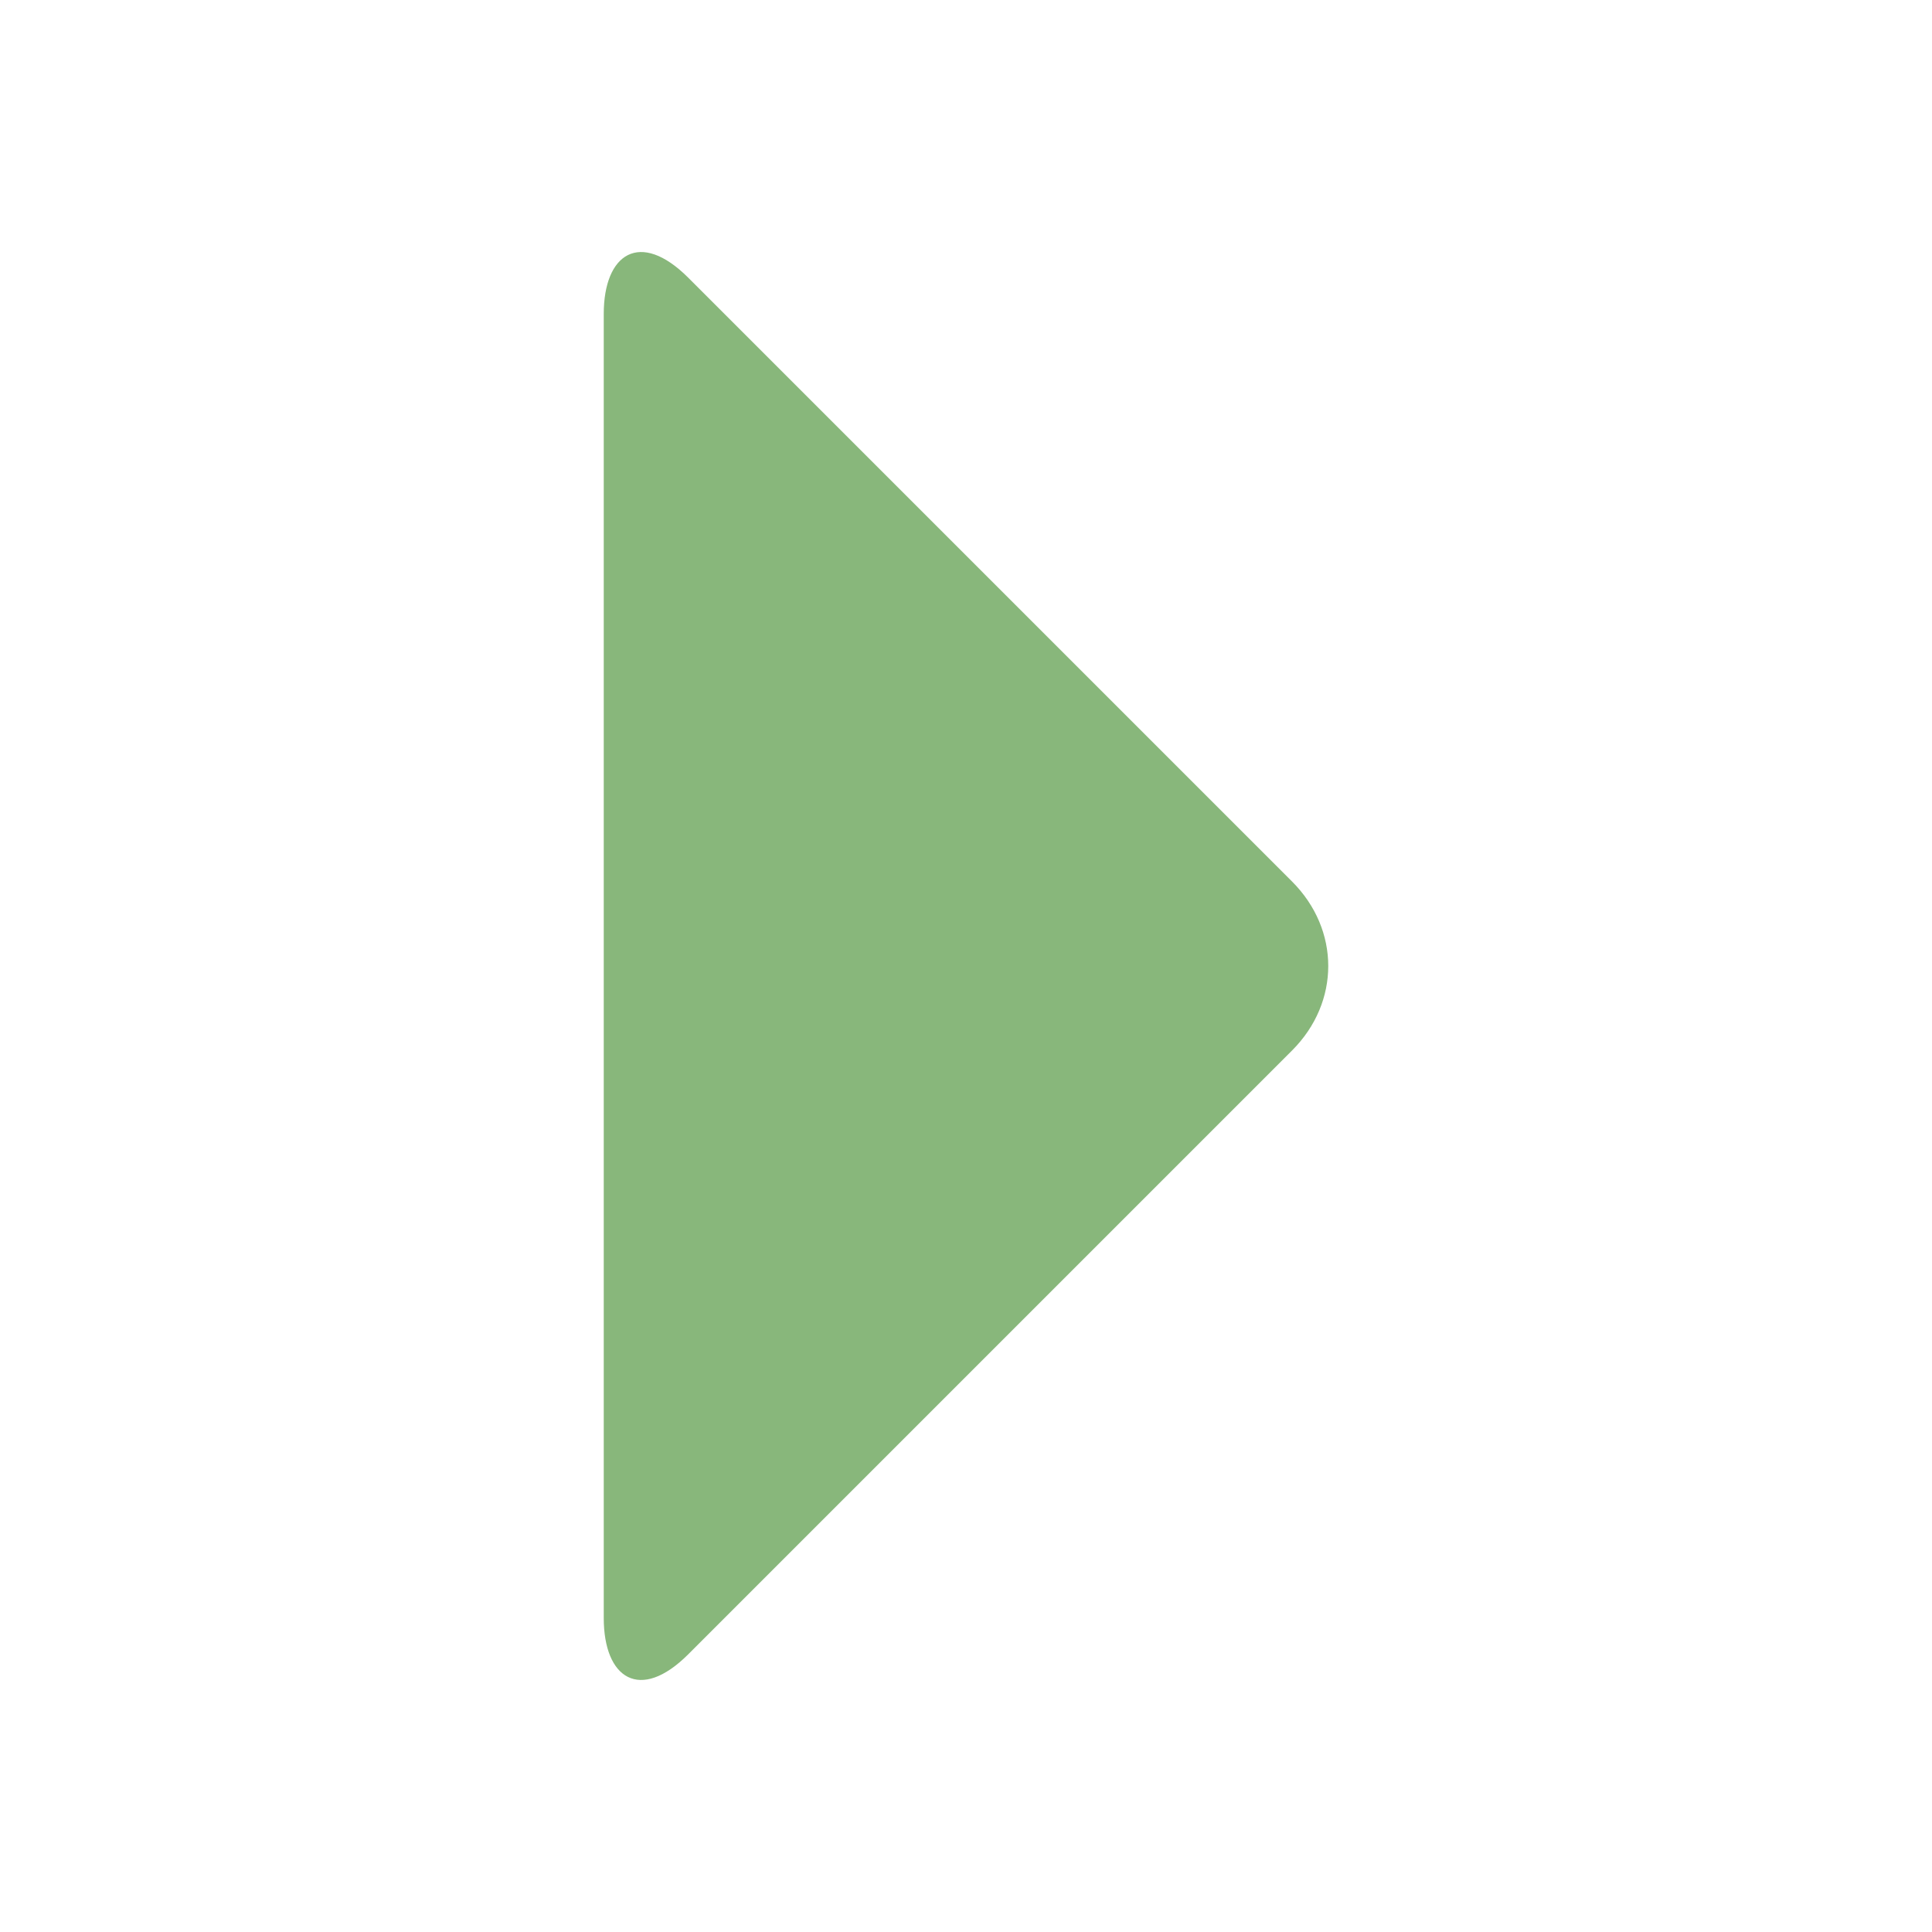
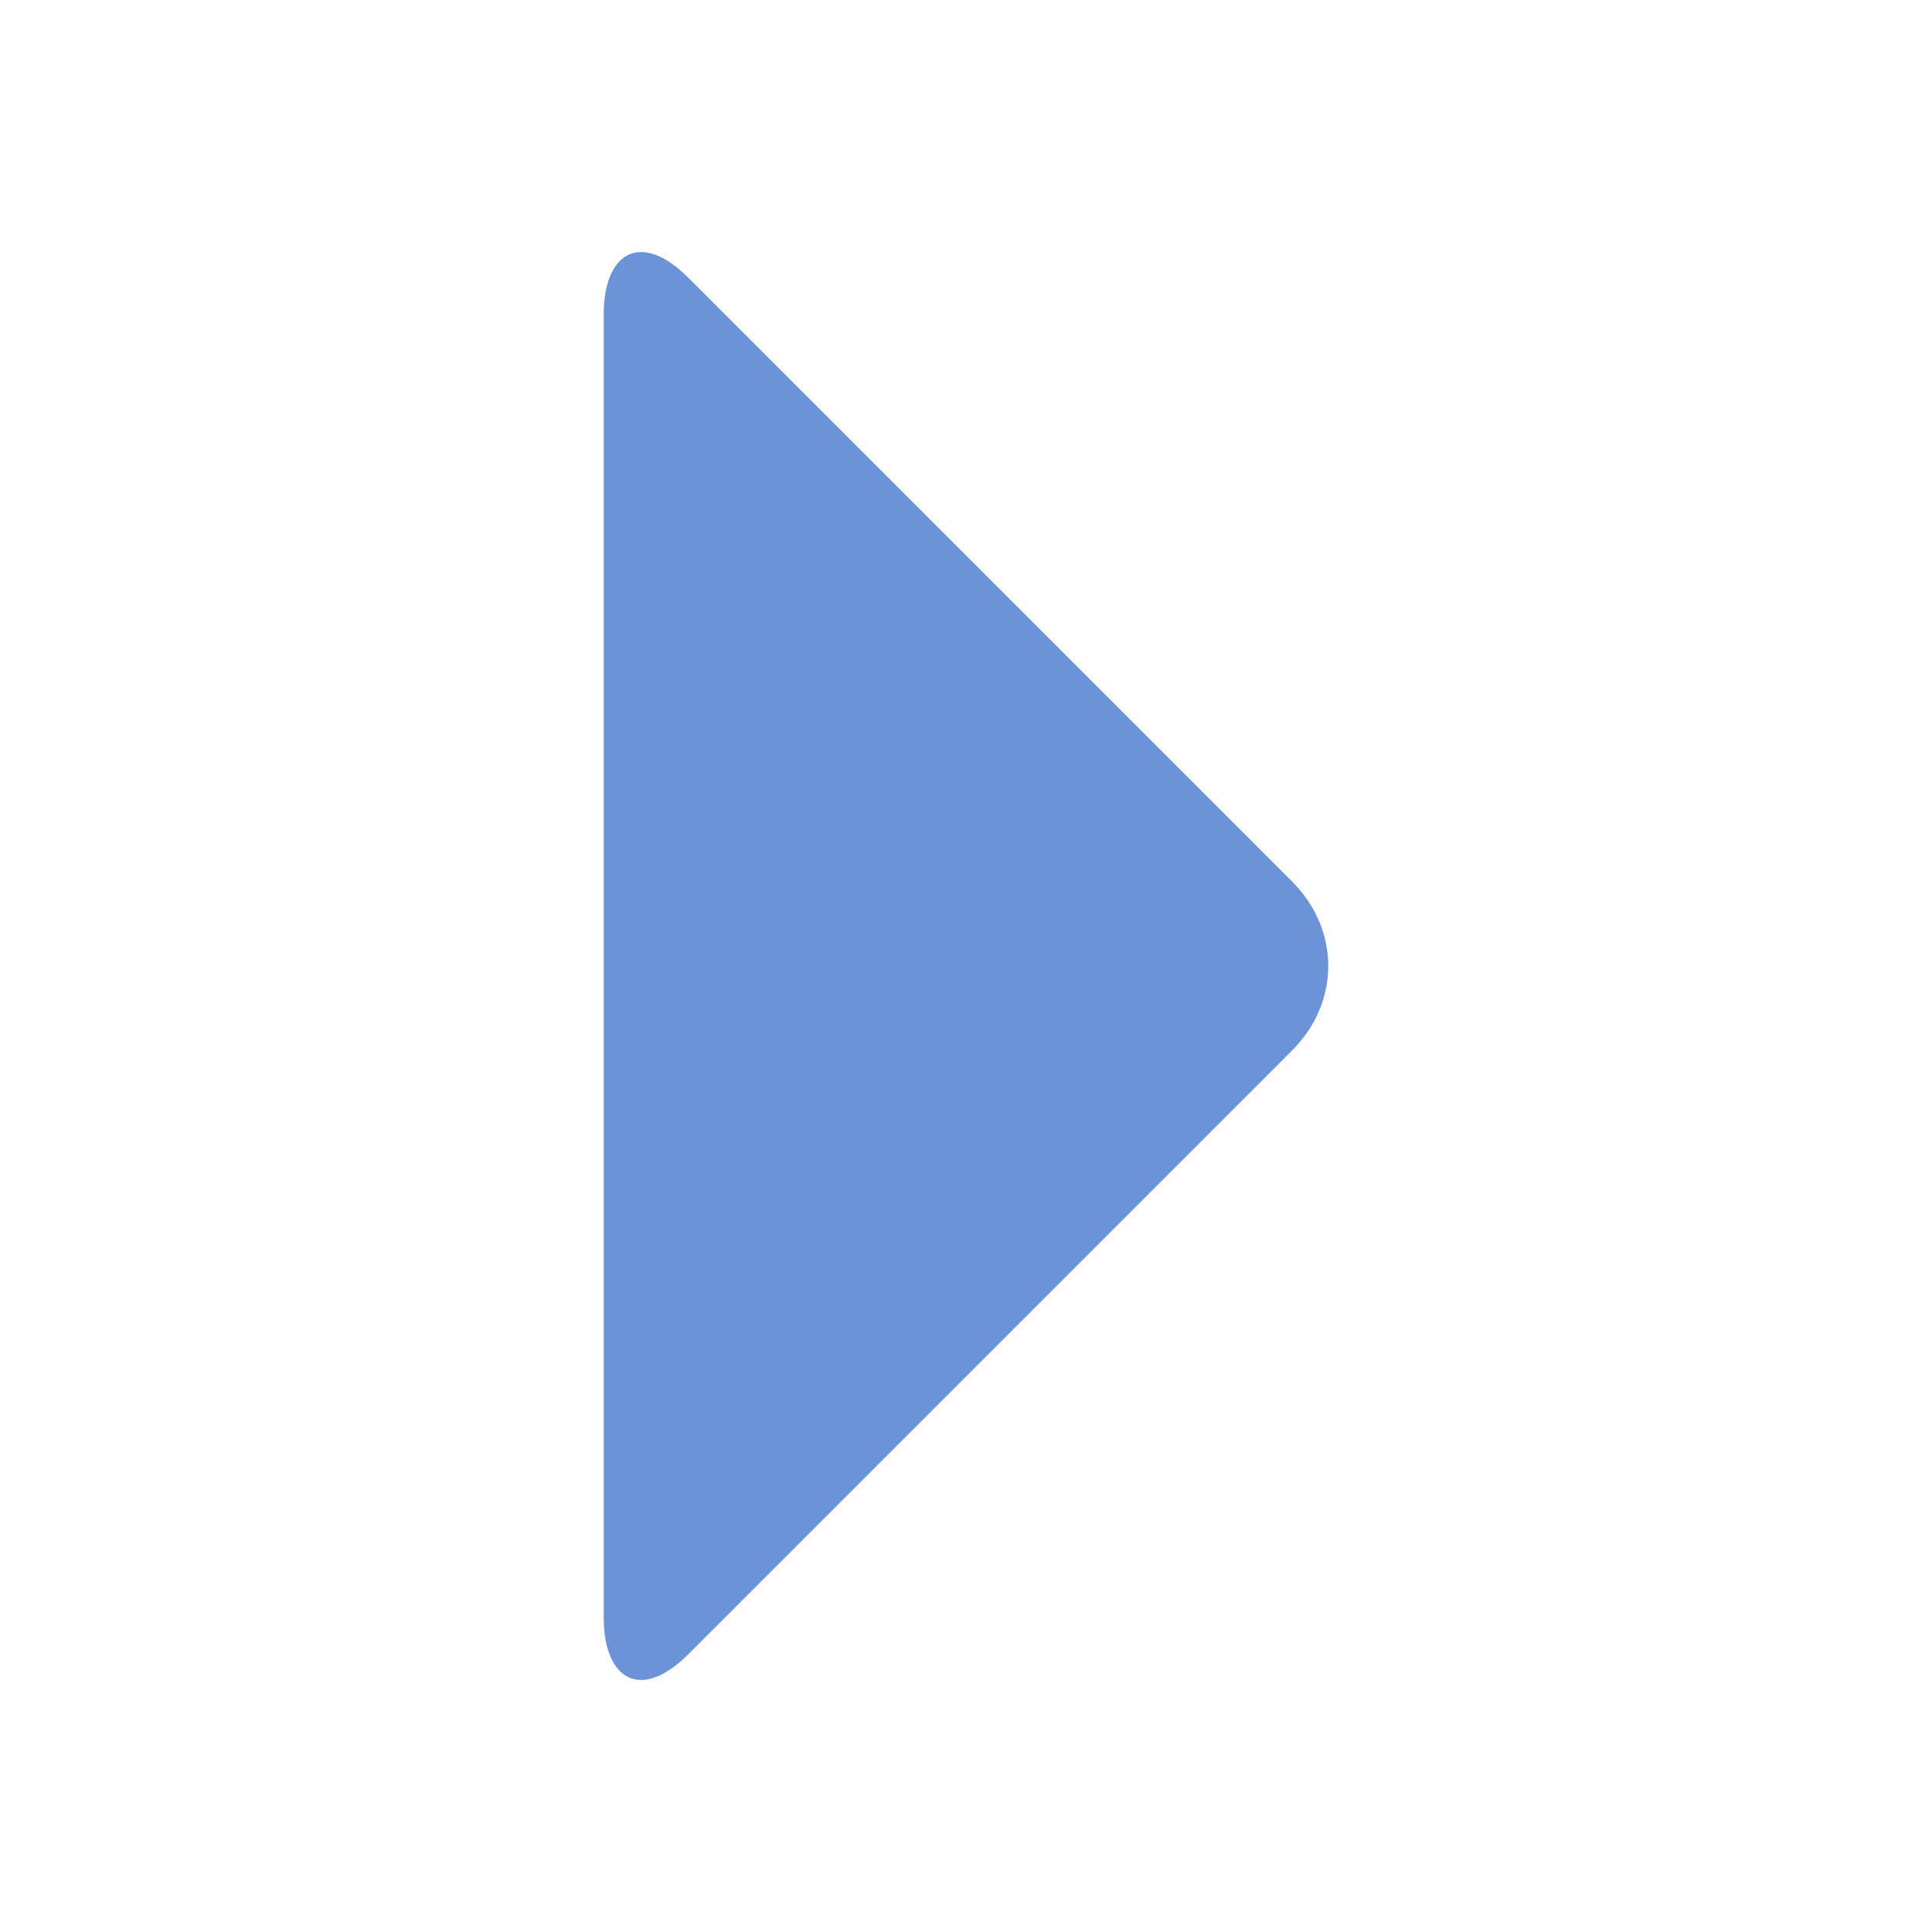
<svg xmlns="http://www.w3.org/2000/svg" width="16" height="16" viewBox="-5 -2.1 16 16" preserveAspectRatio="xMinYMid meet" overflow="visible" enable-background="new -5 -2.1 16 16">
-   <path d="M.7.2c-.4-.4-.7-.2-.7.3v10.8c0 .5.3.7.7.3l5-5c.4-.4.4-1 0-1.4l-5-5z" fill="#88b77b" />
+   <path d="M.7.2c-.4-.4-.7-.2-.7.3v10.8c0 .5.3.7.7.3l5-5c.4-.4.4-1 0-1.4l-5-5z" fill="#6c92d8" />
</svg>
